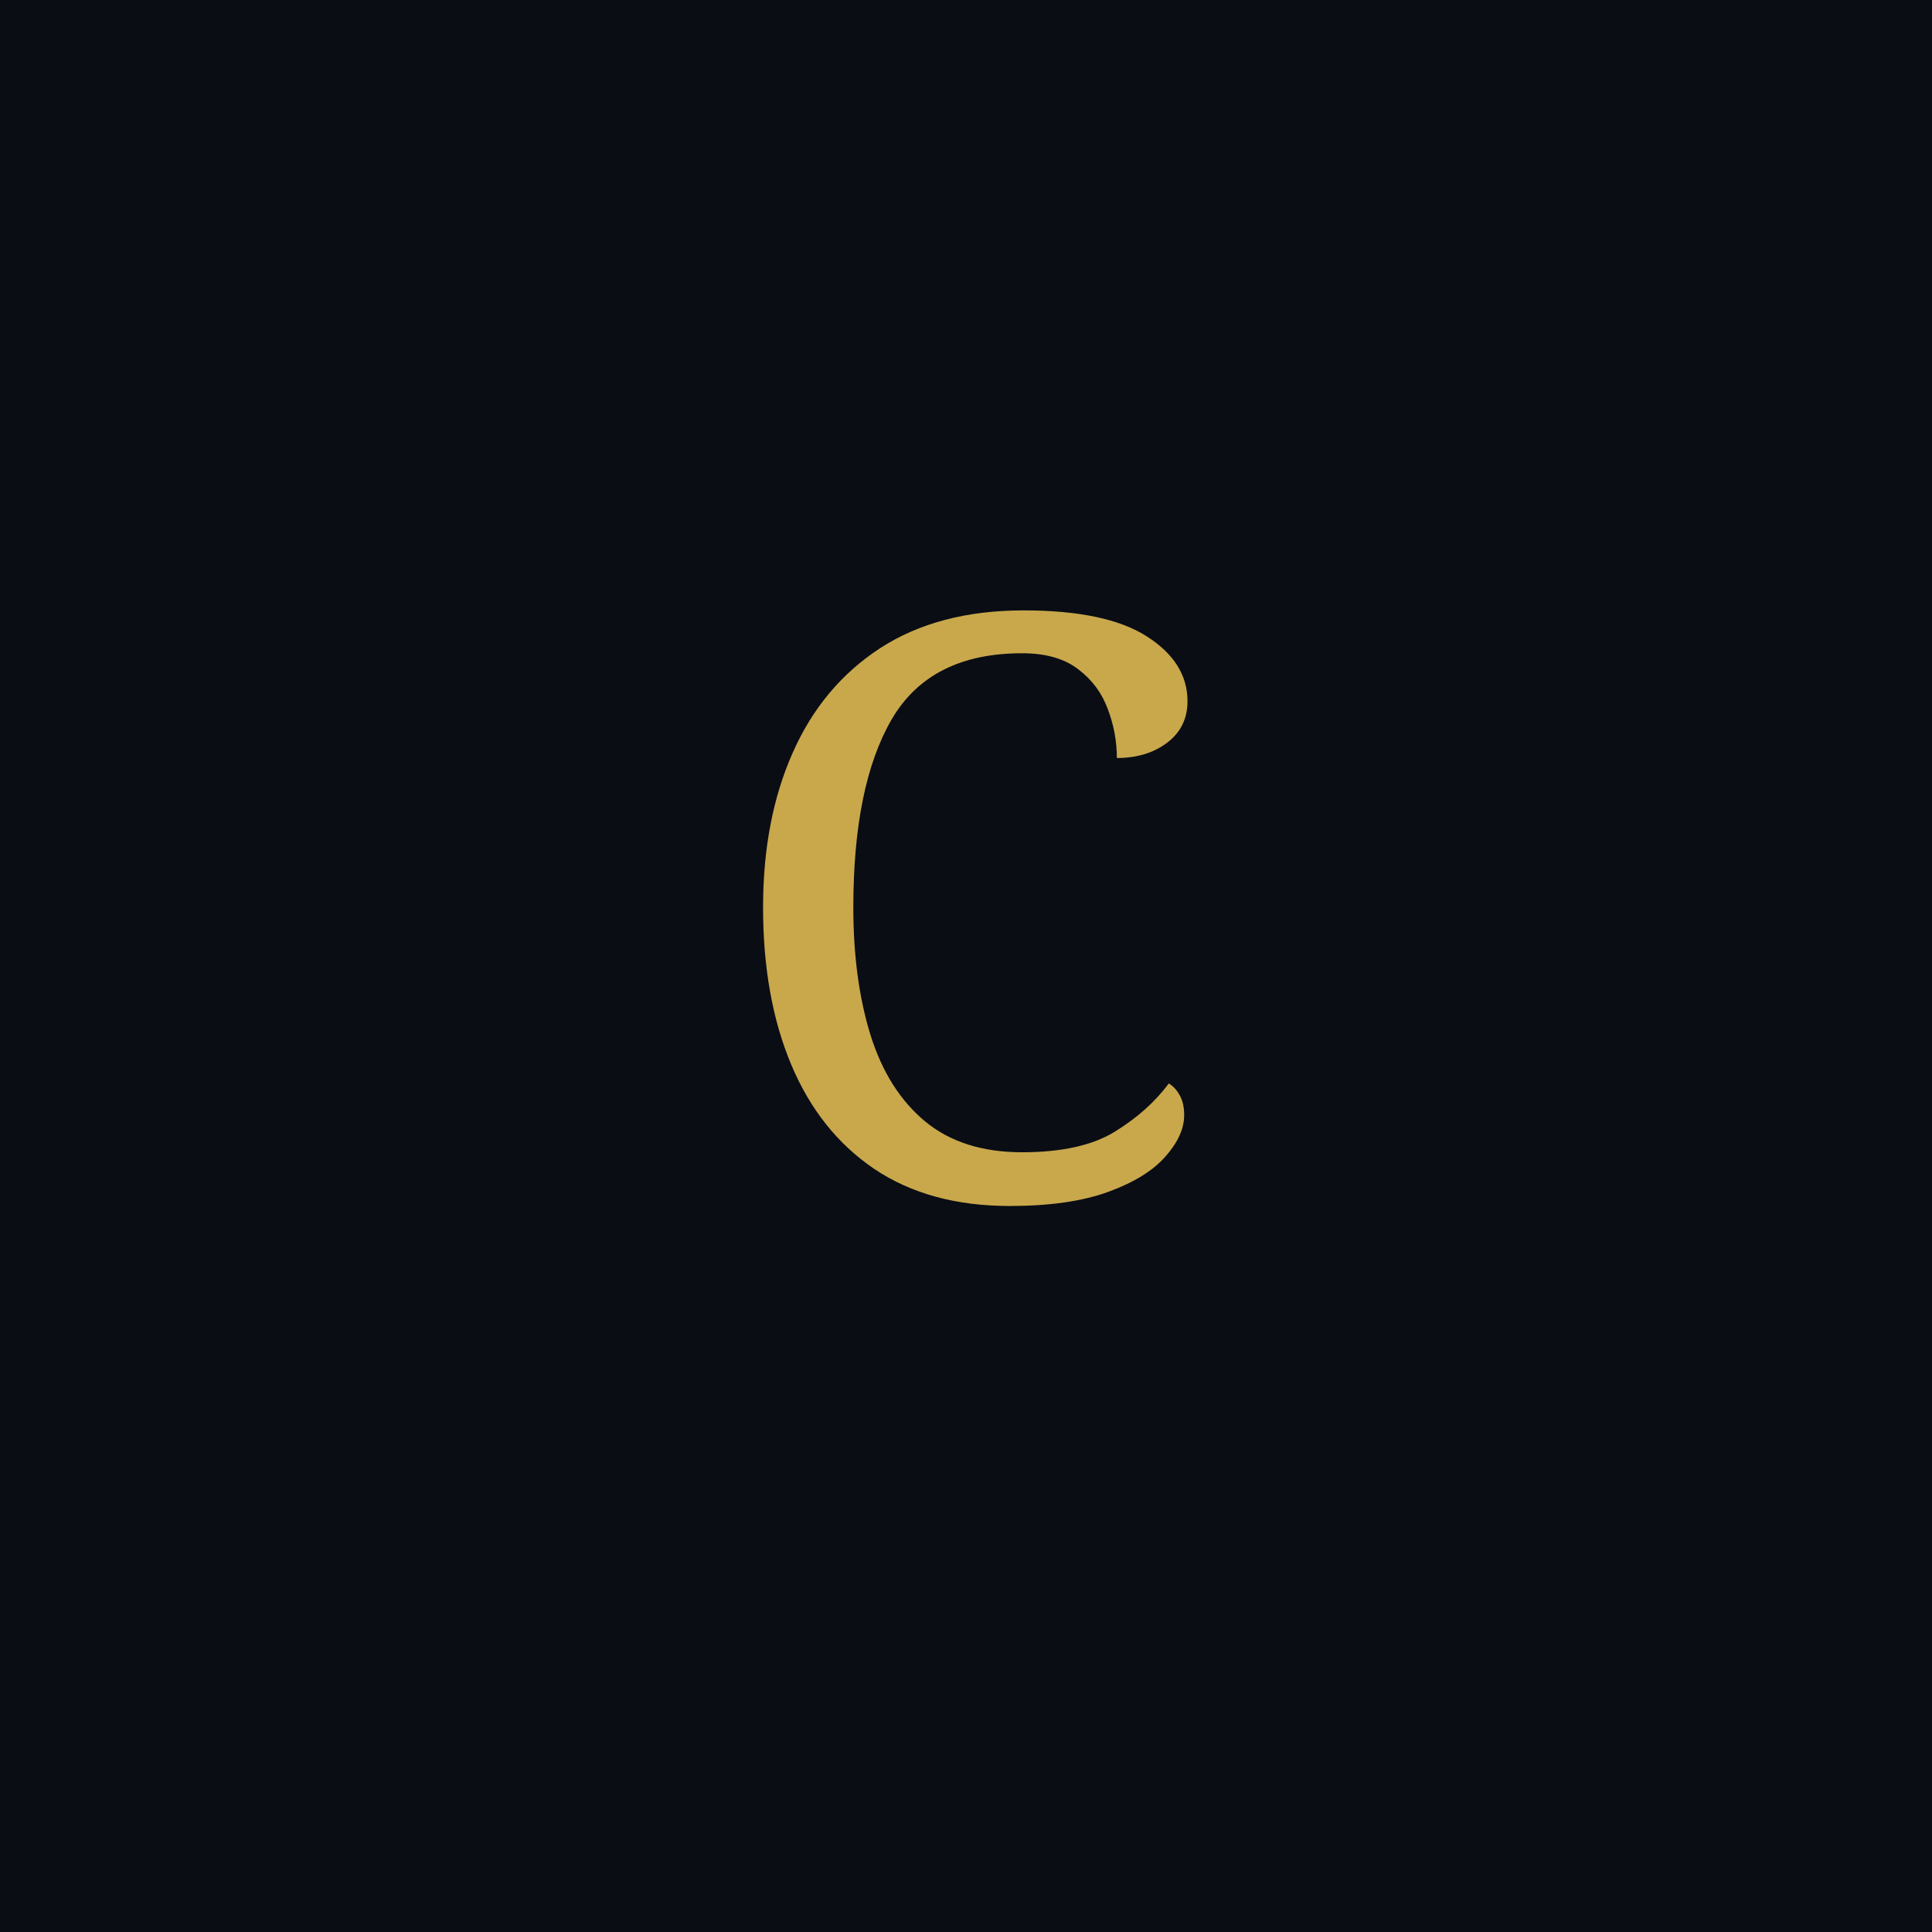
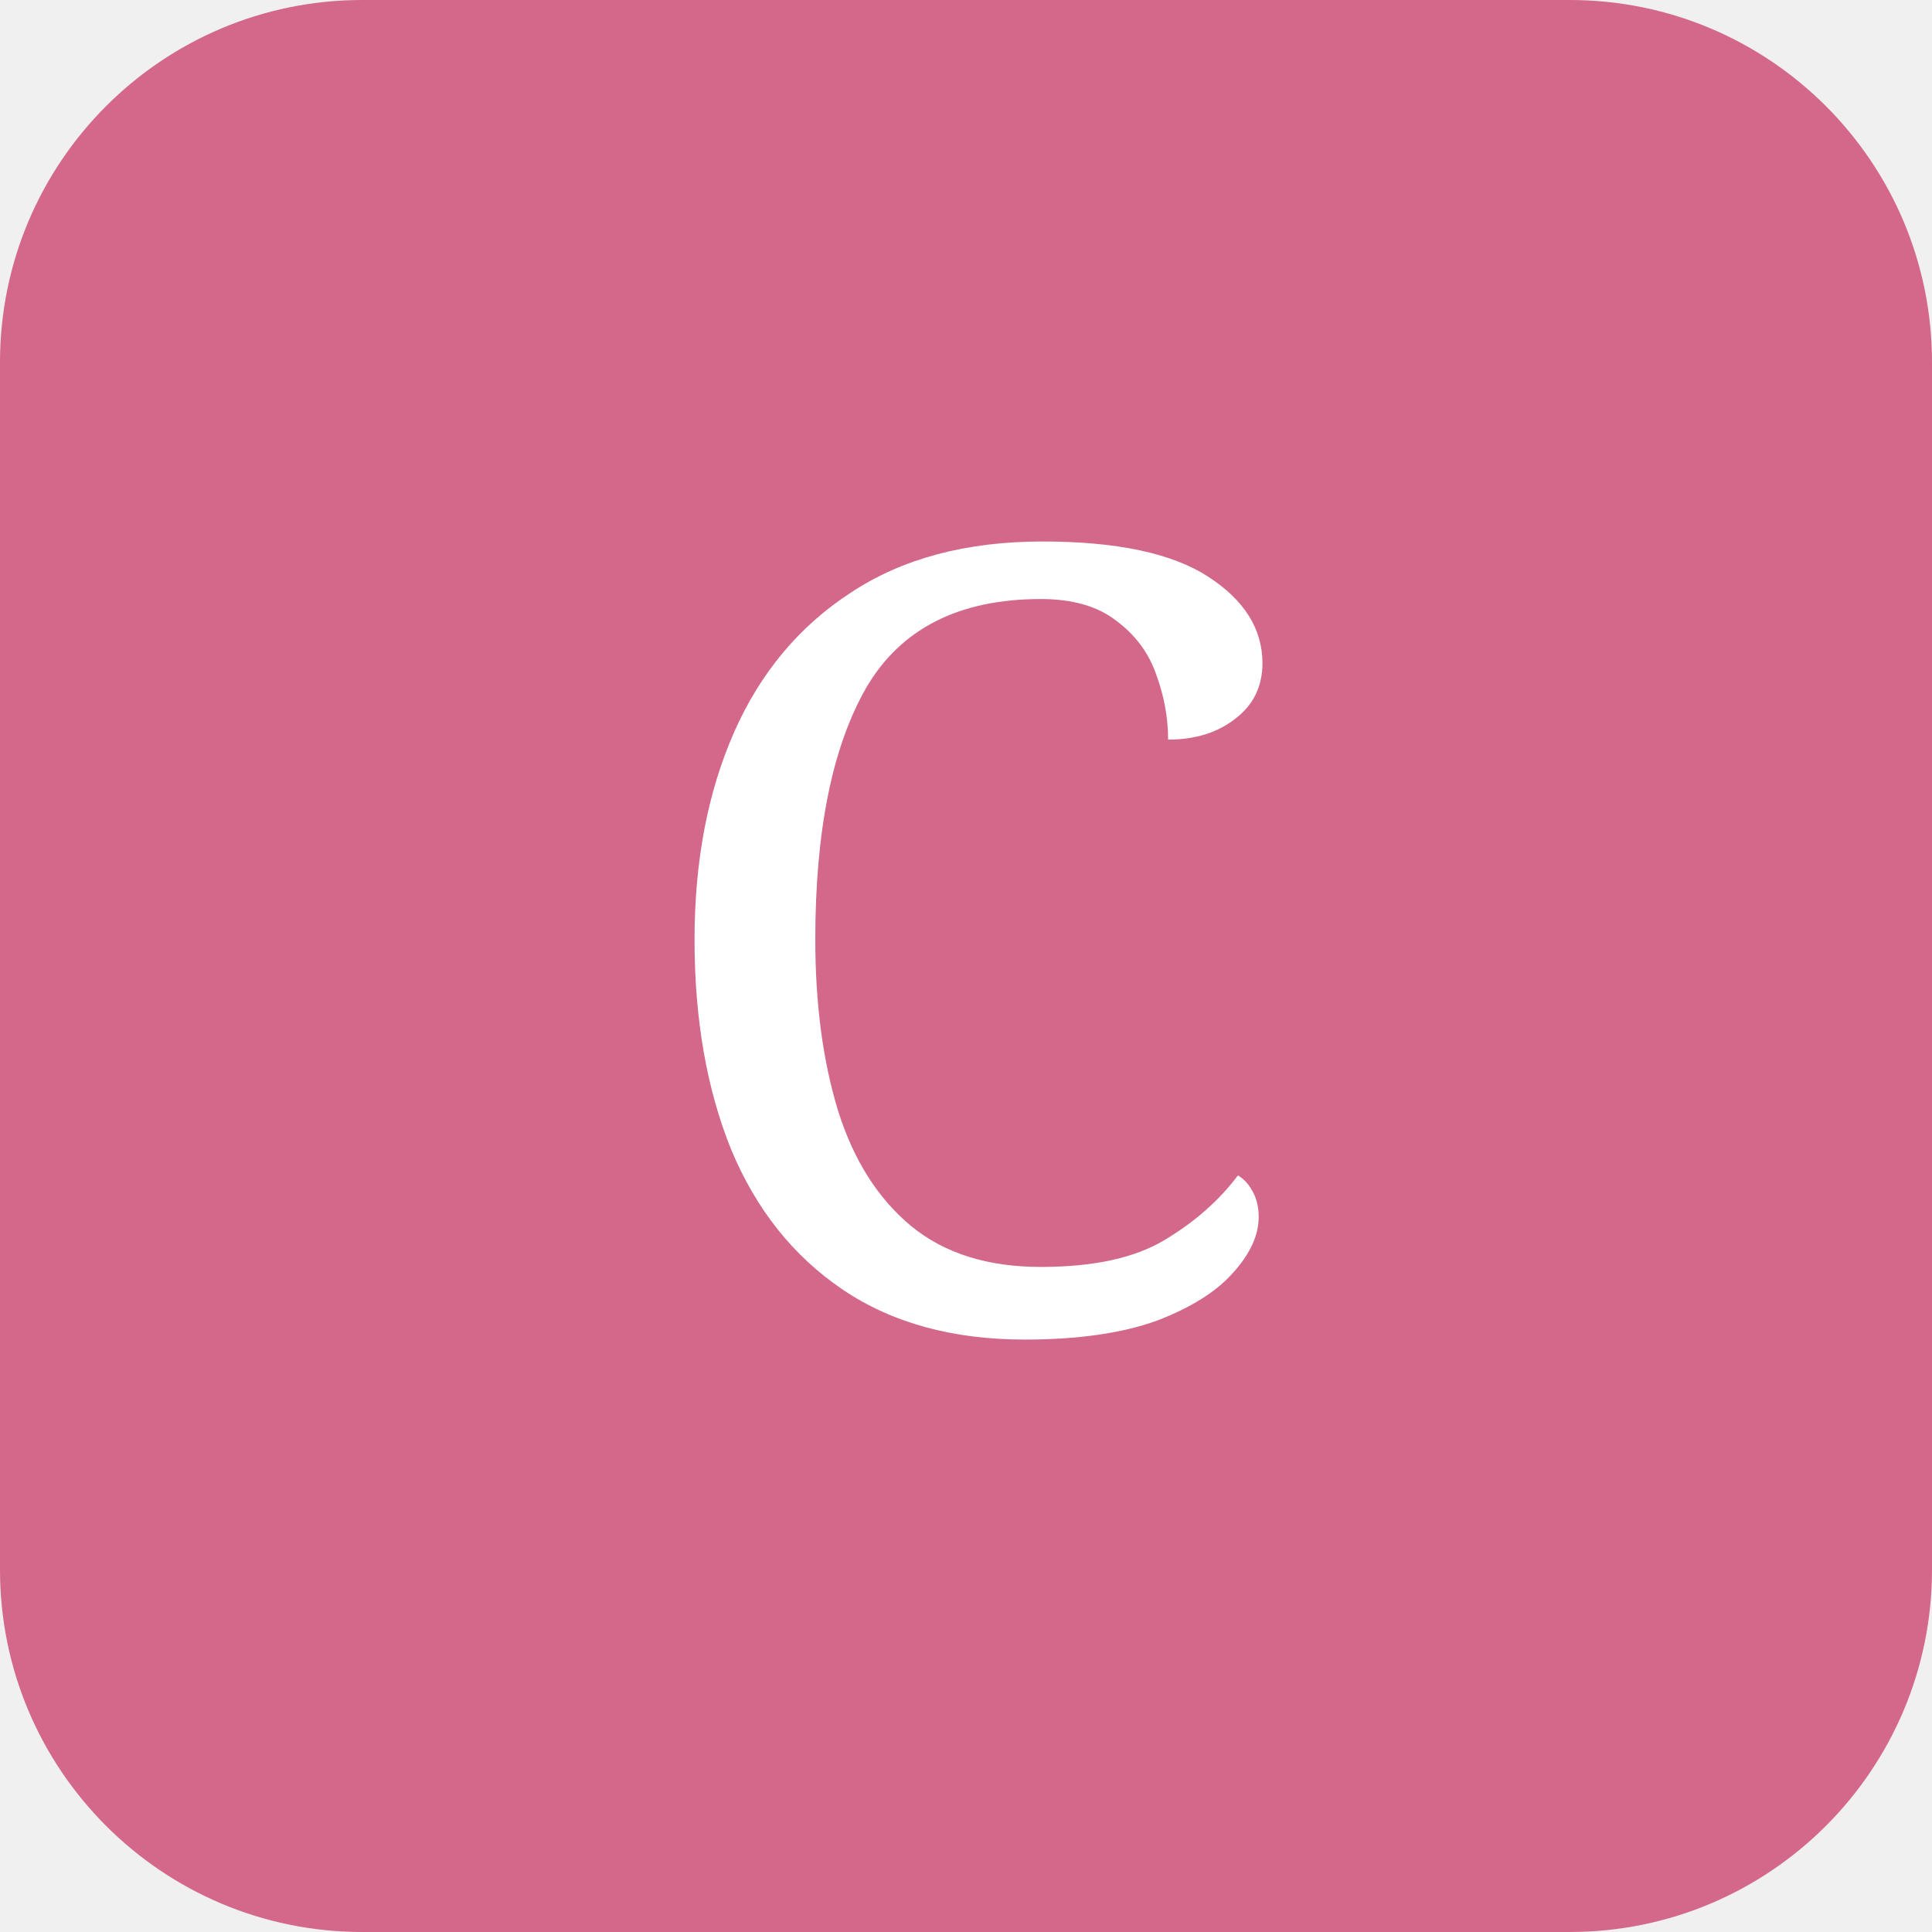
- <svg xmlns="http://www.w3.org/2000/svg" viewBox="0 0 100 100">
-   <rect width="100" height="100" fill="#0a0d14" />
-   <text x="50" y="62" font-family="Georgia, serif" font-size="42" font-weight="300" fill="#c9a84c" text-anchor="middle" letter-spacing="4">C</text>
+ <svg xmlns="http://www.w3.org/2000/svg" viewBox="0 0 32 32">
+   <rect width="32" height="32" rx="6" fill="#d4688a" />
+   <text x="16" y="22" font-family="Cormorant Garamond, serif" font-size="18" font-weight="400" fill="#ffffff" text-anchor="middle">C</text>
</svg>
